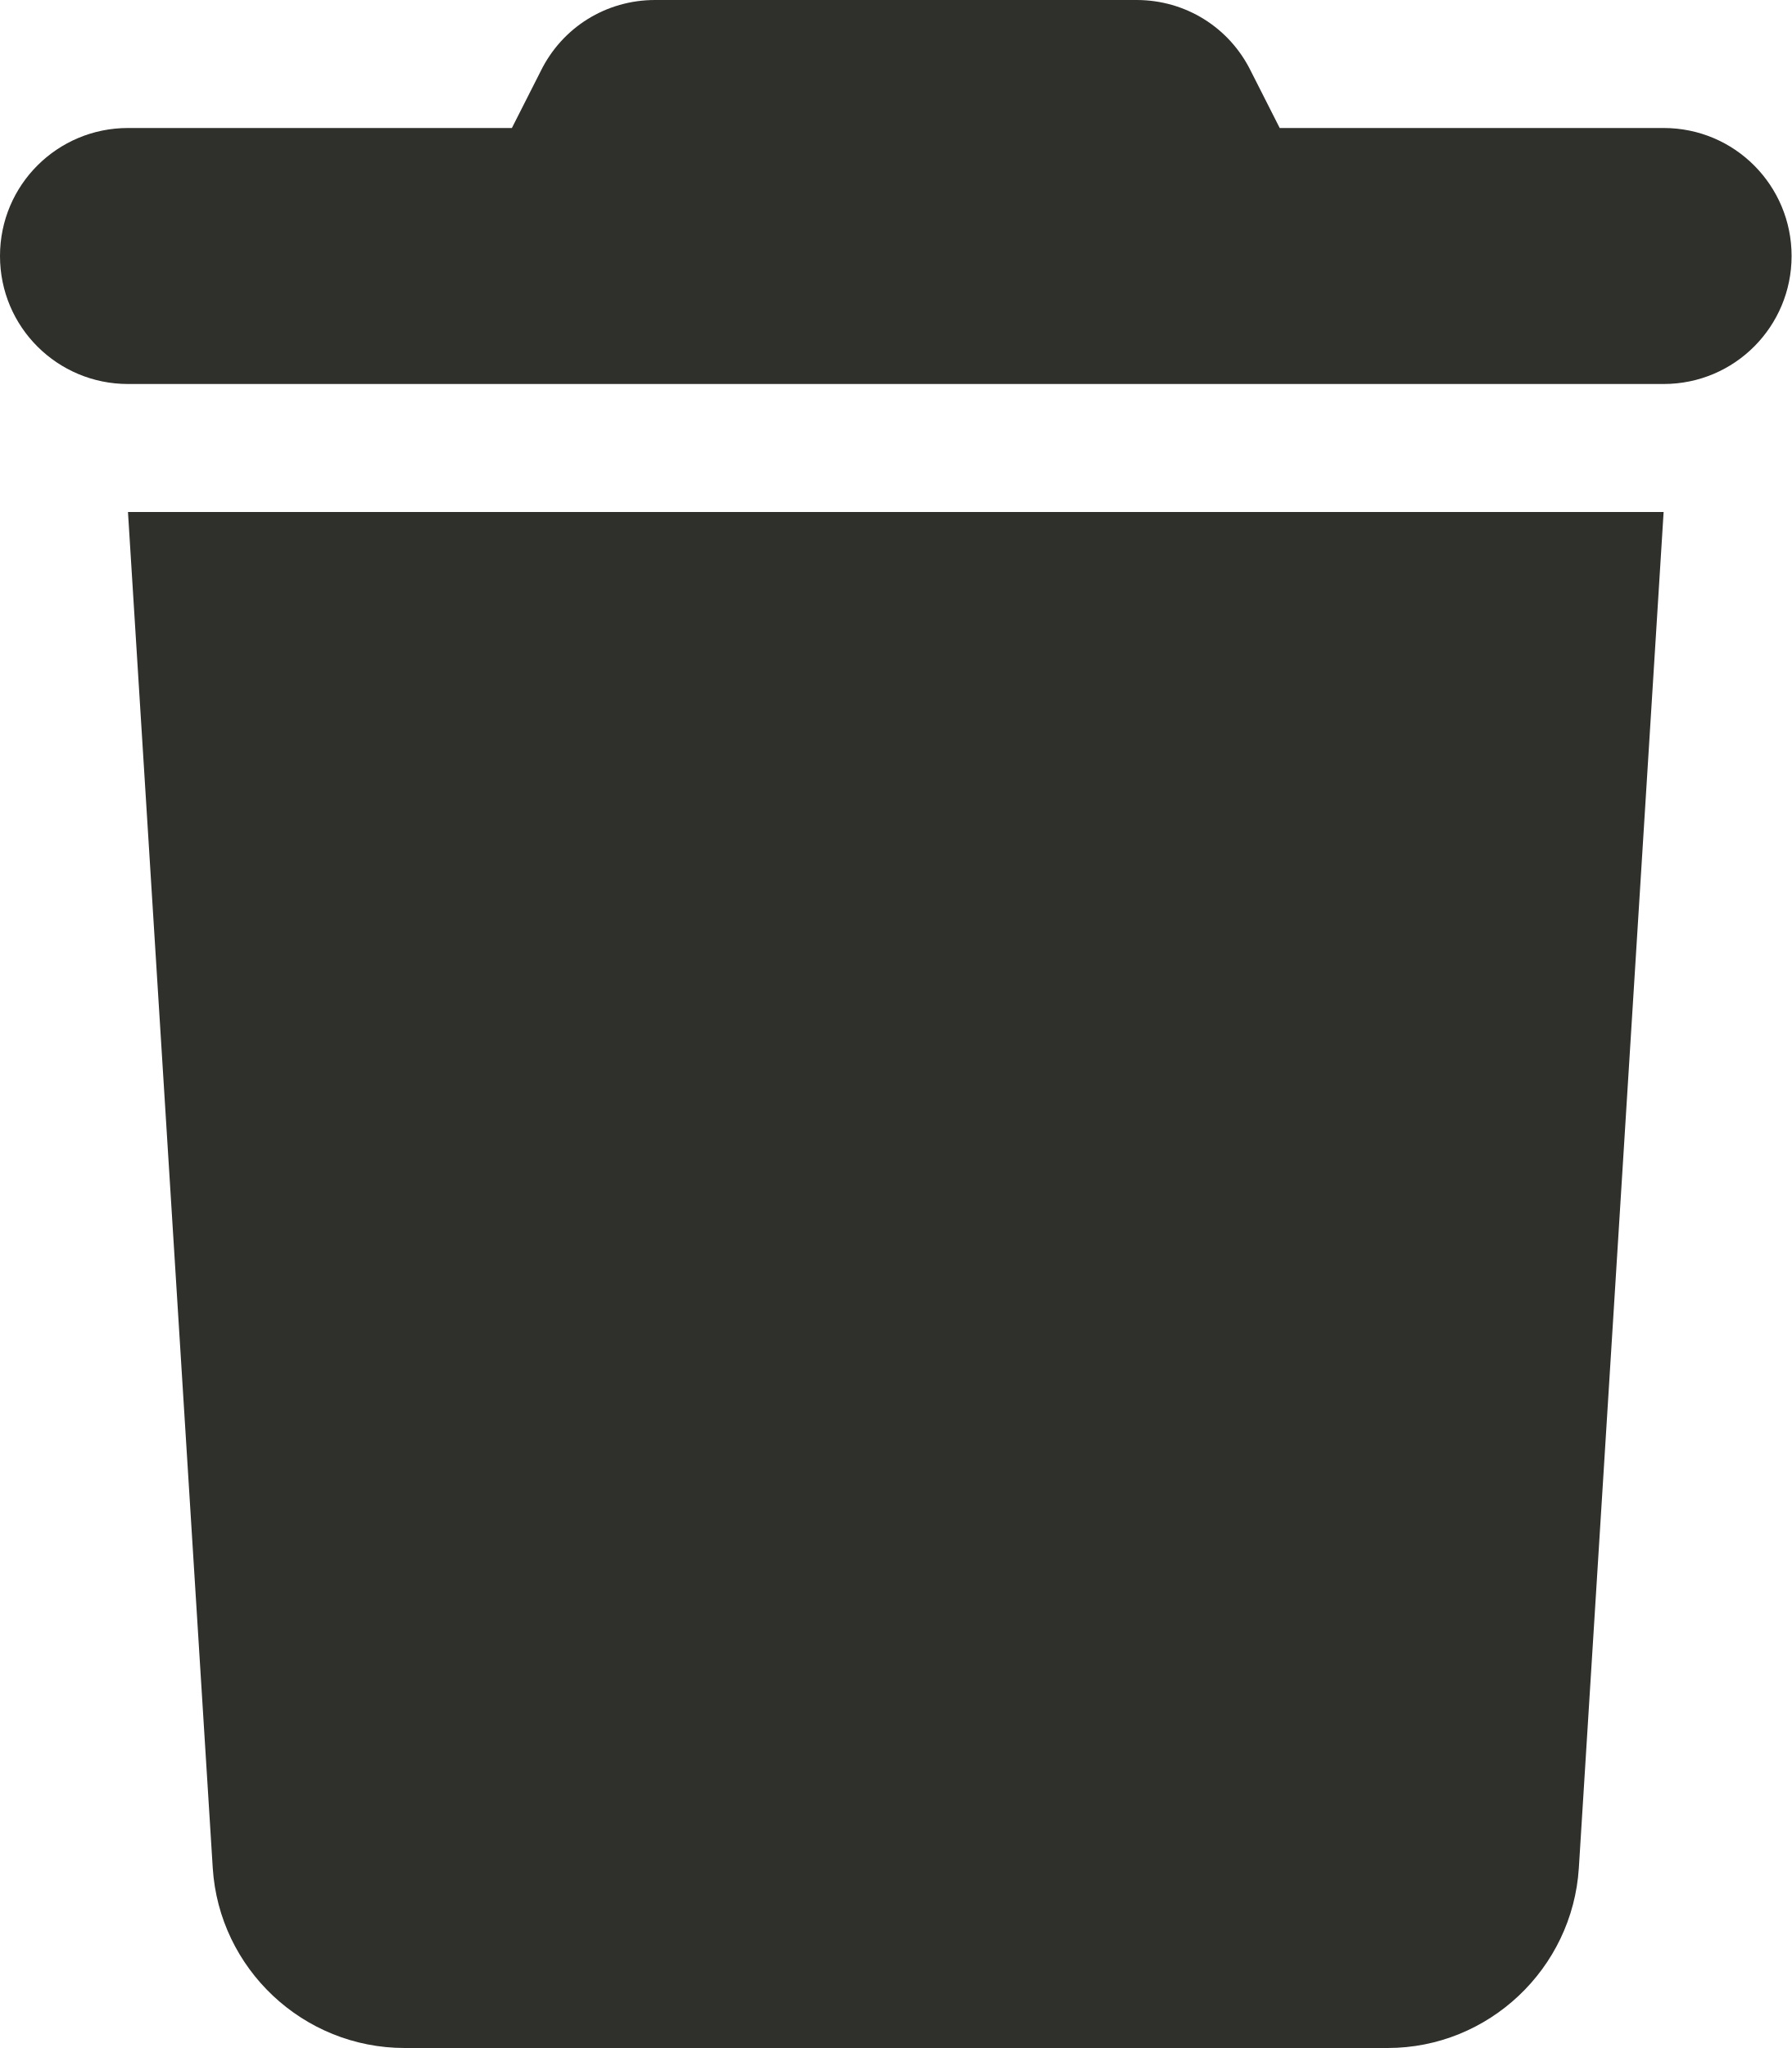
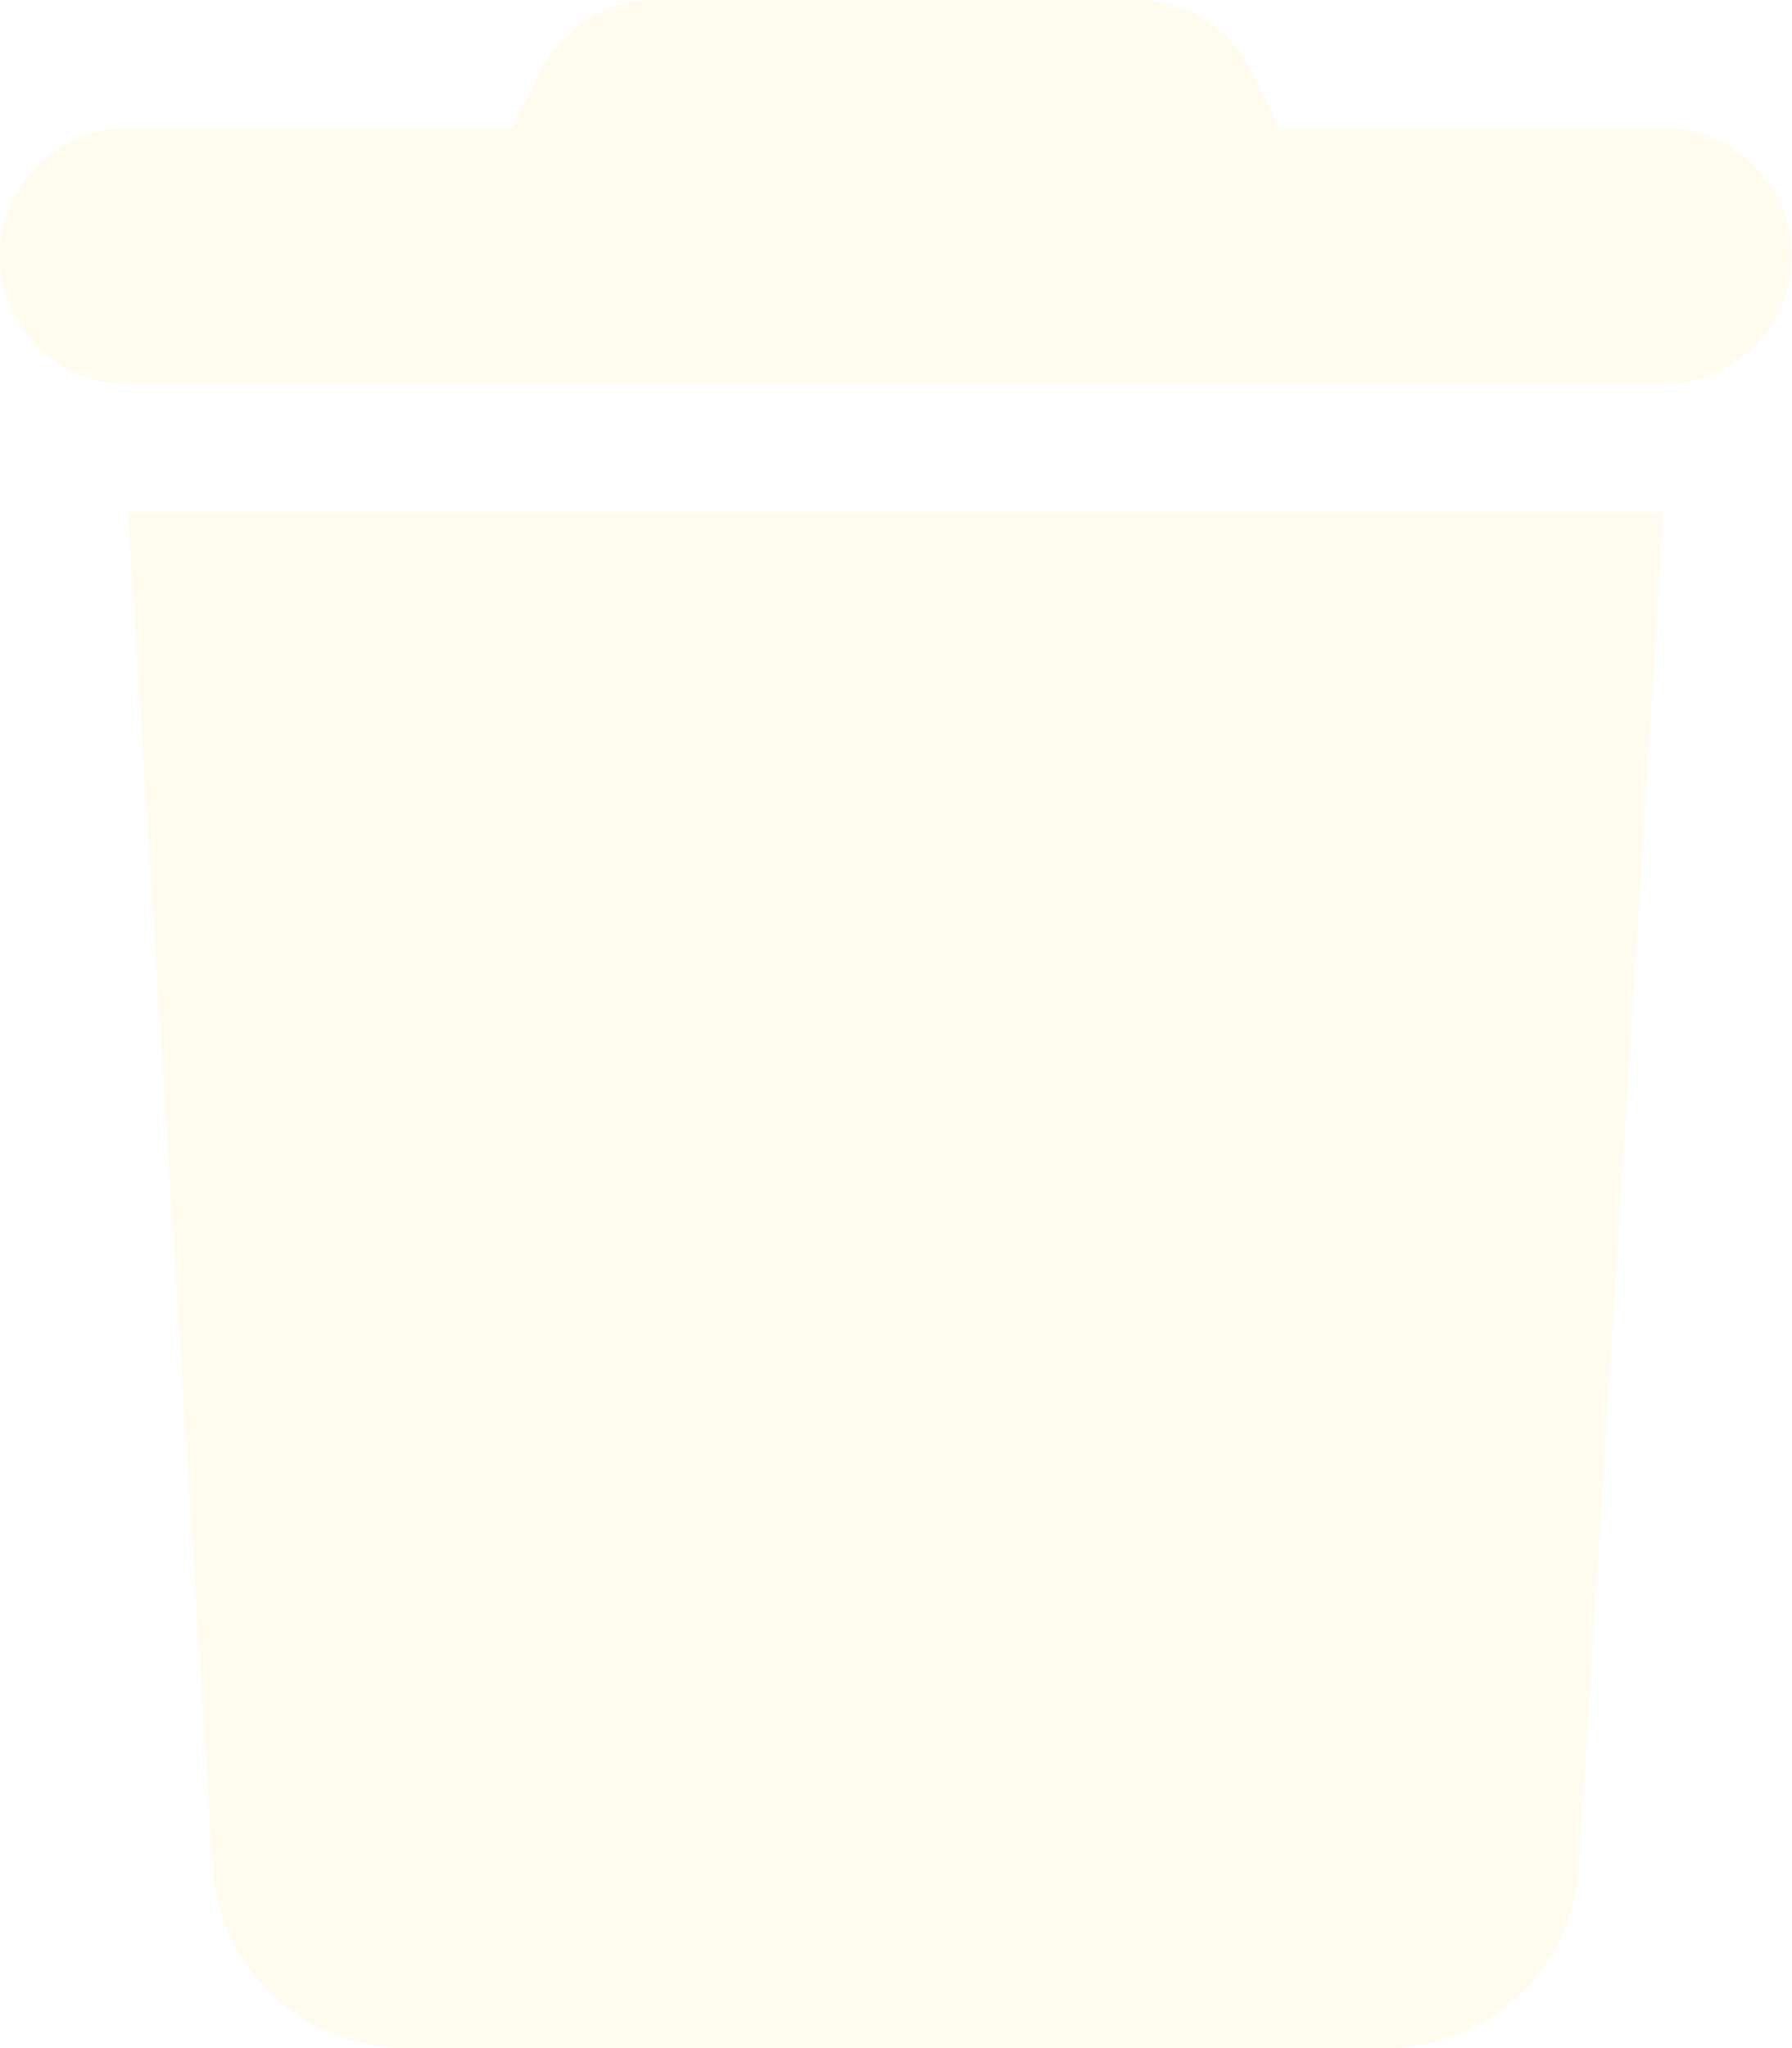
<svg xmlns="http://www.w3.org/2000/svg" version="1.1" id="Слой_1" x="0px" y="0px" viewBox="0 0 224 256" style="enable-background:new 0 0 224 256;" xml:space="preserve">
  <style type="text/css">
- 	.st0{fill:#2F2F2C;}
+ 	.st0{fill:#FFFBEF;}
</style>
  <path class="st0" d="M67.6,8.9L64,16H16C7.2,16,0,23.1,0,32s7.2,16,16,16h192c8.9,0,16-7.2,16-16s-7.1-16-16-16h-48l-3.6-7.1  c-2.7-5.5-8.2-8.9-14.3-8.9H81.9C75.8,0,70.3,3.4,67.6,8.9z M208,64H16l10.6,169.5c0.8,12.6,11.3,22.5,24,22.5h122.9  c12.6,0,23.1-9.9,23.9-22.5L208,64z" />
</svg>
